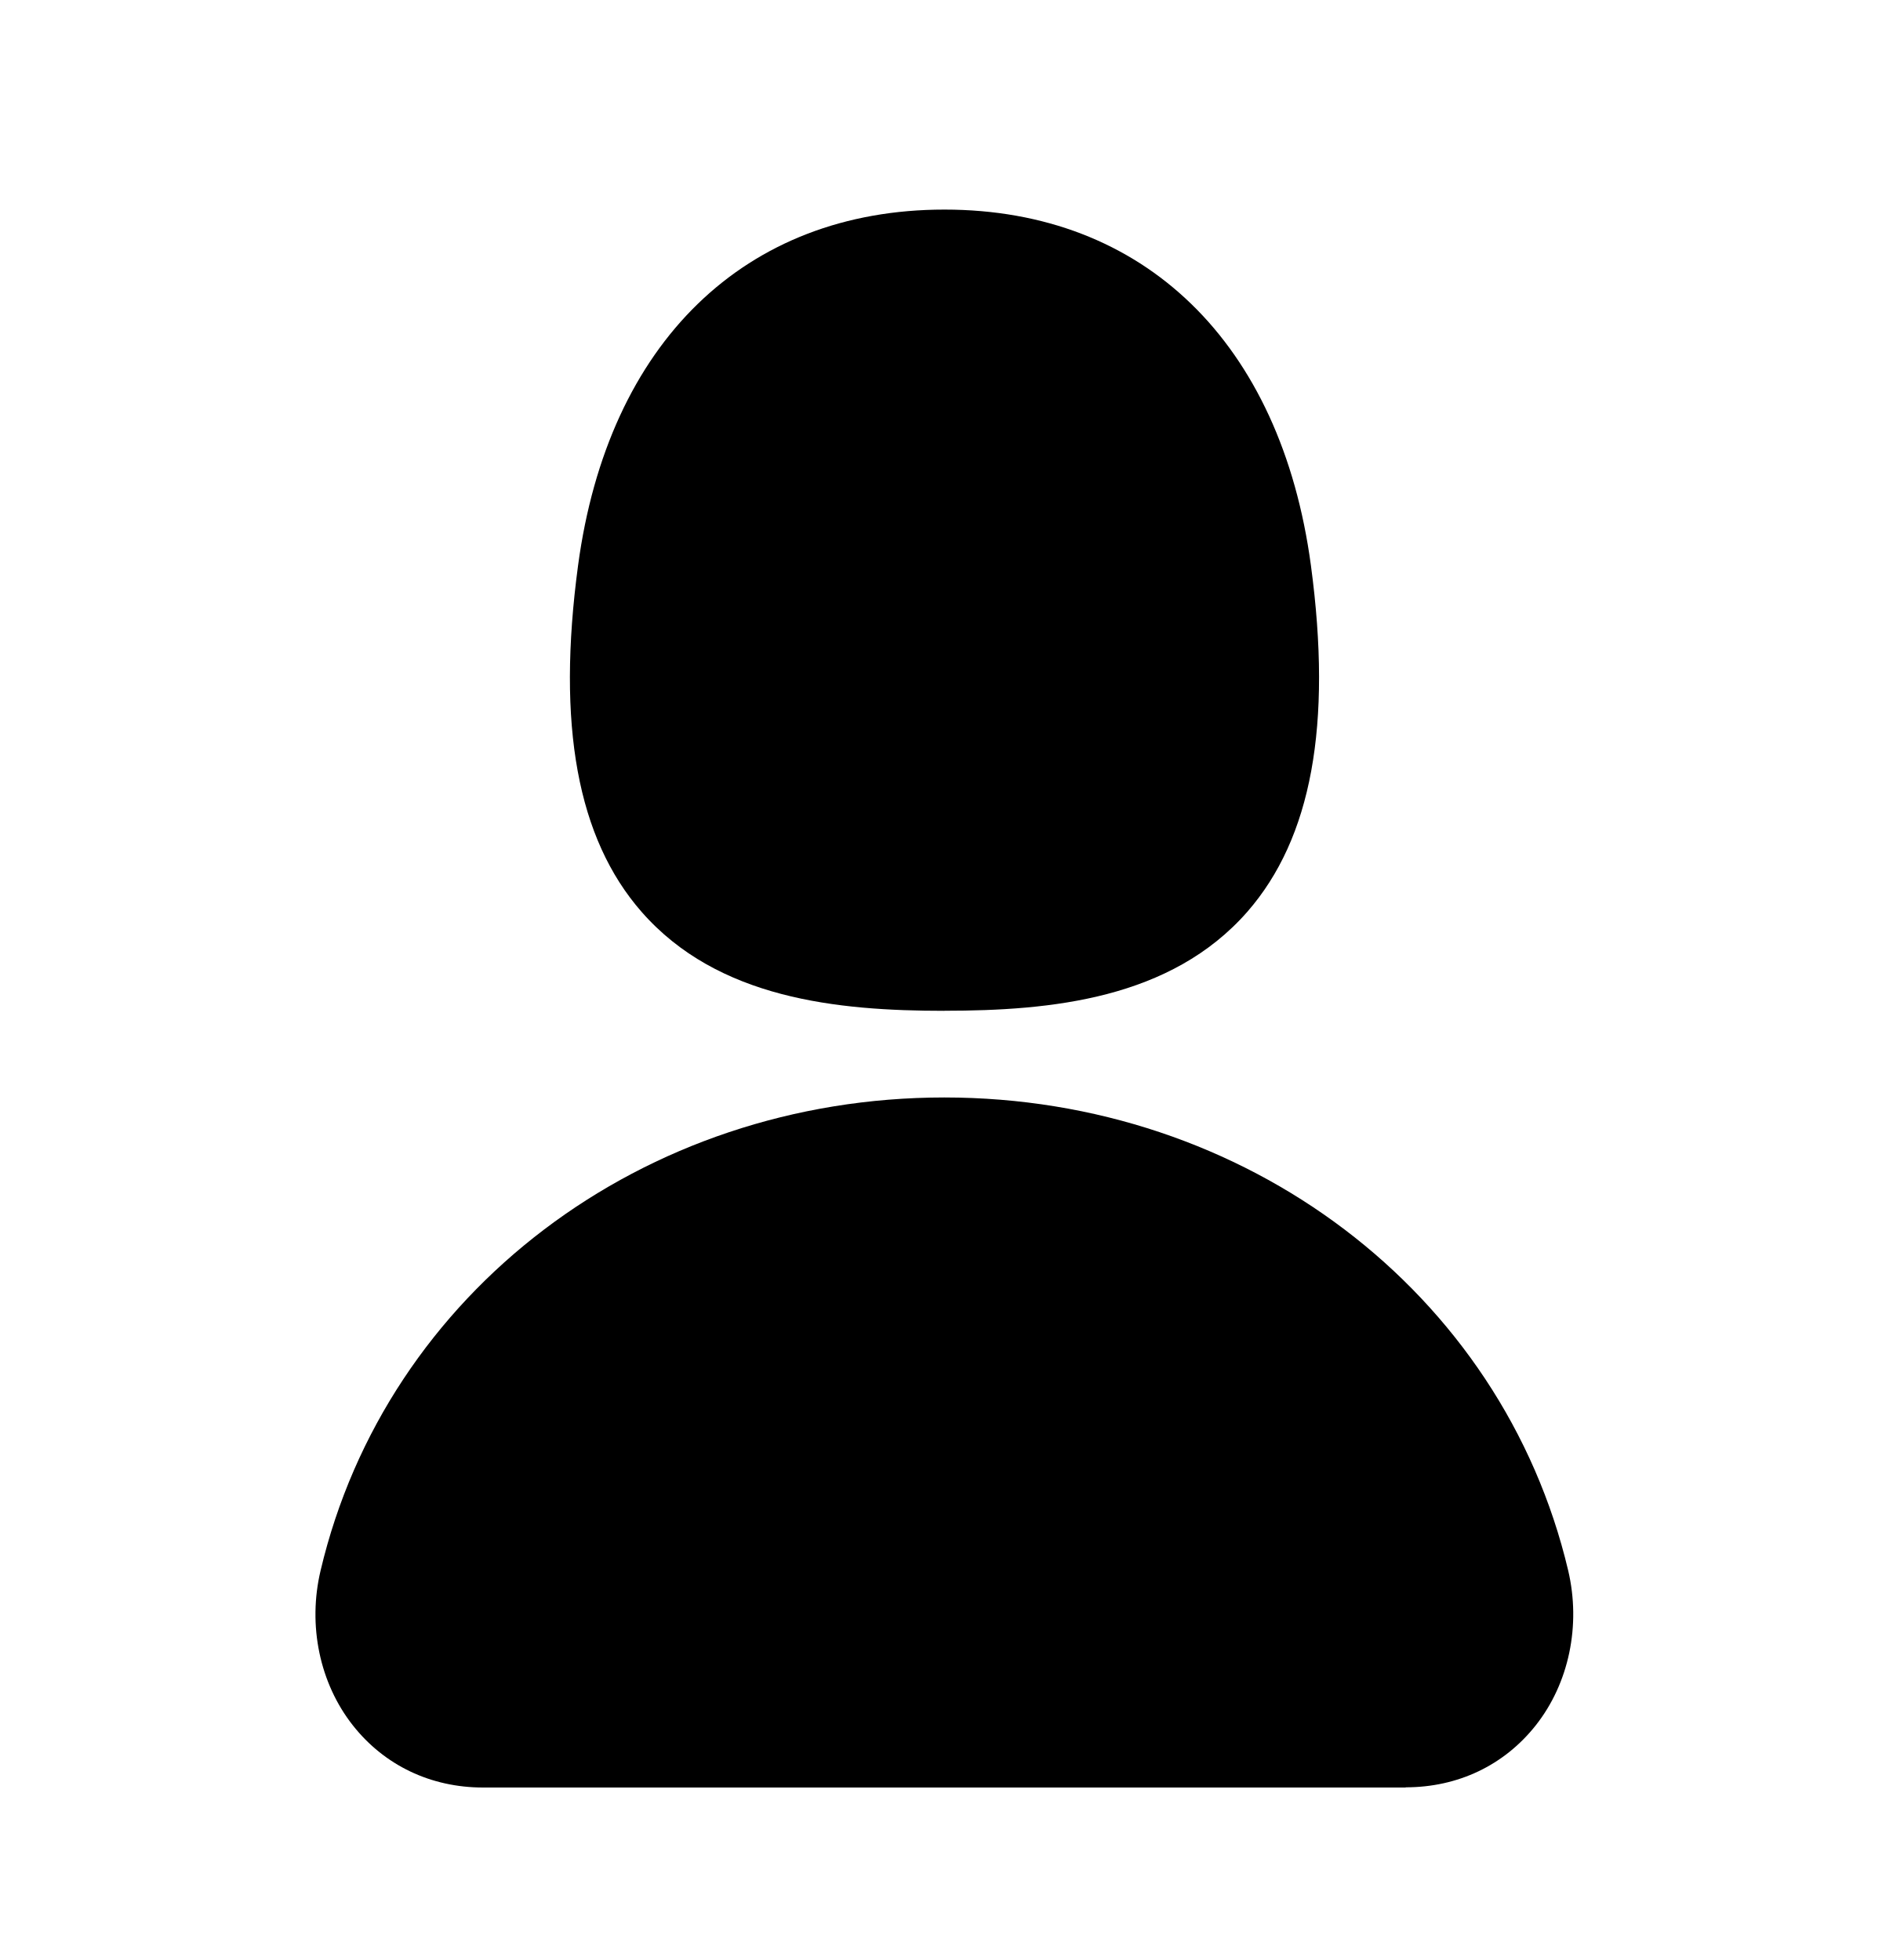
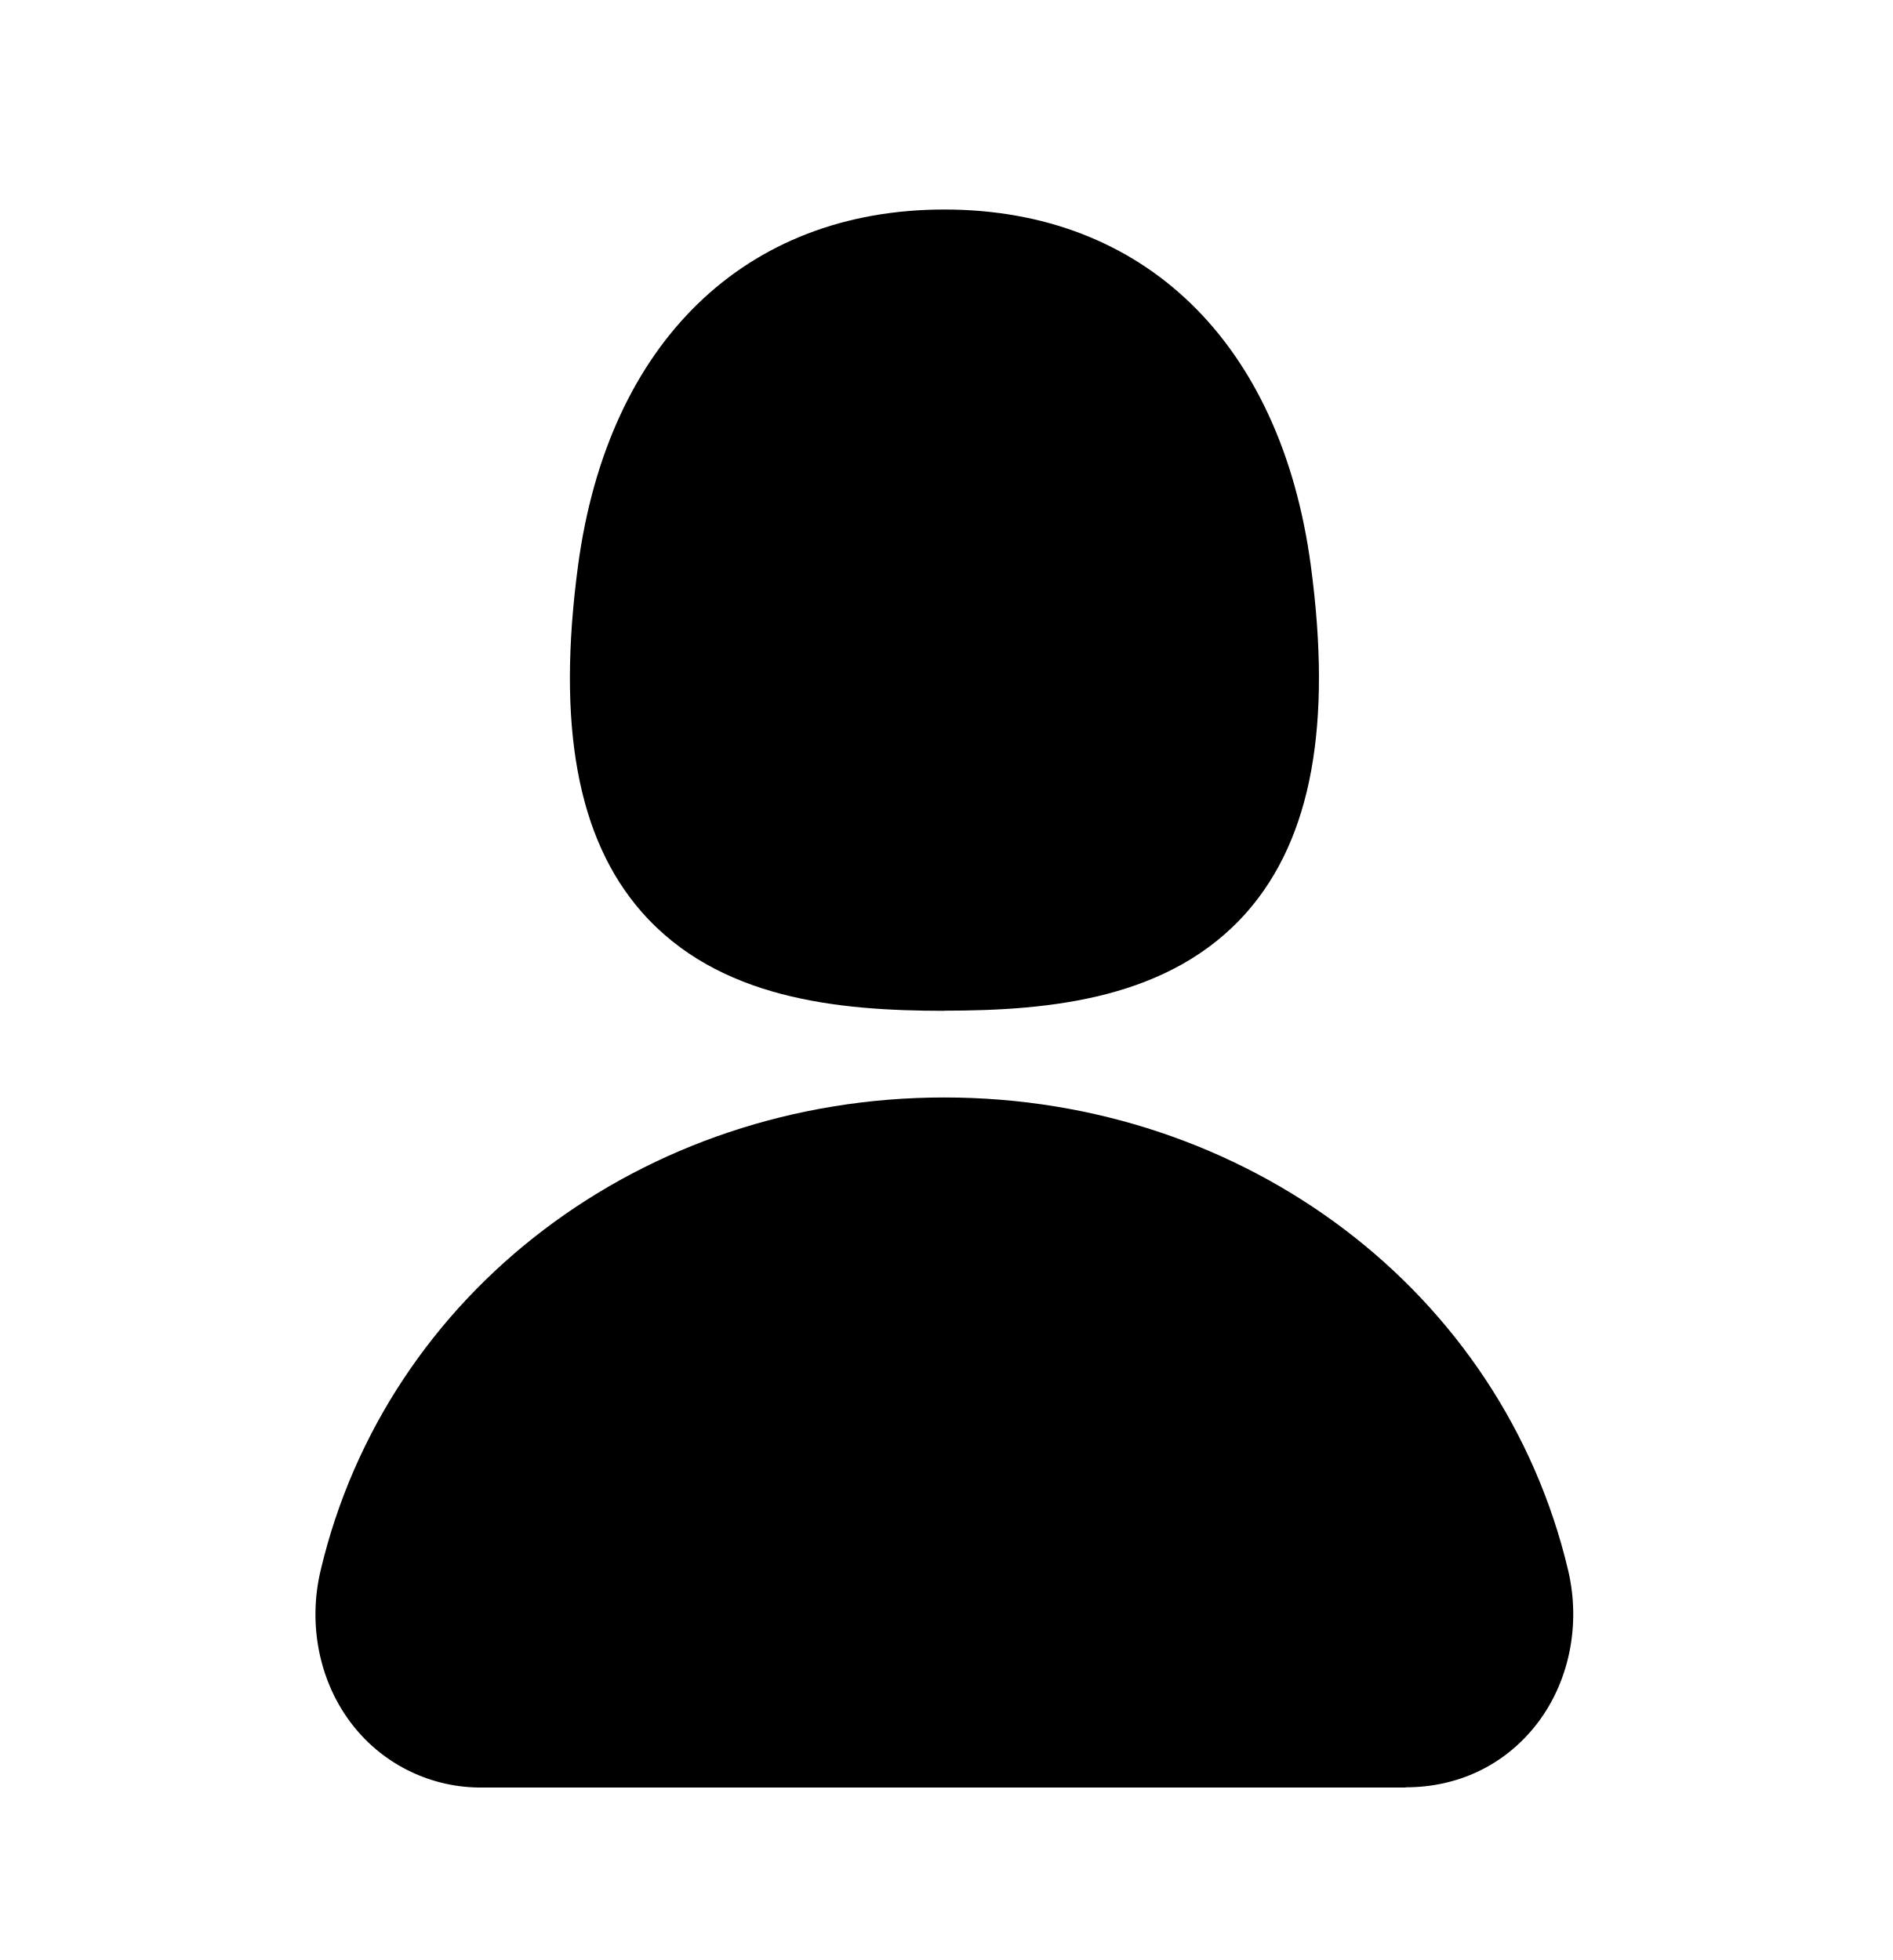
- <svg xmlns="http://www.w3.org/2000/svg" width="28" height="29" viewBox="0 0 28 29" fill="none">
-   <mask id="mask0_6_404" style="mask-type:alpha" maskUnits="userSpaceOnUse" x="0" y="0" width="28" height="29">
-     <rect y="0.768" width="28" height="28" fill="#C4C4C4" />
+ <svg xmlns="http://www.w3.org/2000/svg" width="28" height="29" fill="none">
+   <mask id="a" style="mask-type:alpha" maskUnits="userSpaceOnUse" x="0" y="0" width="28" height="29">
+     <path fill="#C4C4C4" d="M0 .768h28v28H0z" />
  </mask>
-   <g mask="url(#mask0_6_404)">
-     <path d="M13.97 14.956C12.388 14.956 10.619 14.781 9.49 13.491C8.54 12.405 8.234 10.728 8.551 8.367C8.994 5.07 11.02 3.101 13.971 3.101C16.923 3.101 18.949 5.07 19.392 8.367C19.709 10.728 19.401 12.403 18.451 13.491C17.32 14.781 15.552 14.955 13.971 14.955L13.97 14.956ZM20.794 26.448H7.146C6.373 26.448 5.688 26.121 5.221 25.53C4.729 24.907 4.549 24.049 4.743 23.235C5.716 19.116 9.51 16.238 13.969 16.238C18.428 16.238 22.222 19.115 23.197 23.235C23.389 24.049 23.209 24.907 22.717 25.529C22.25 26.119 21.567 26.445 20.794 26.445V26.448Z" fill="black" />
+   <g mask="url(#a)">
+     <path d="M13.97 14.956c-1.582 0-3.35-.175-4.48-1.465-.95-1.085-1.256-2.763-.939-5.124C8.994 5.07 11.02 3.1 13.97 3.1c2.952 0 4.978 1.969 5.42 5.266.318 2.36.01 4.036-.94 5.123-1.131 1.29-2.899 1.465-4.48 1.465zm6.824 11.492H7.146a2.404 2.404 0 0 1-1.925-.918c-.492-.623-.672-1.481-.478-2.295.973-4.119 4.767-6.997 9.226-6.997 4.459 0 8.253 2.877 9.228 6.997.192.814.012 1.672-.48 2.294-.467.59-1.15.916-1.923.916v.003z" fill="#000" />
  </g>
</svg>
